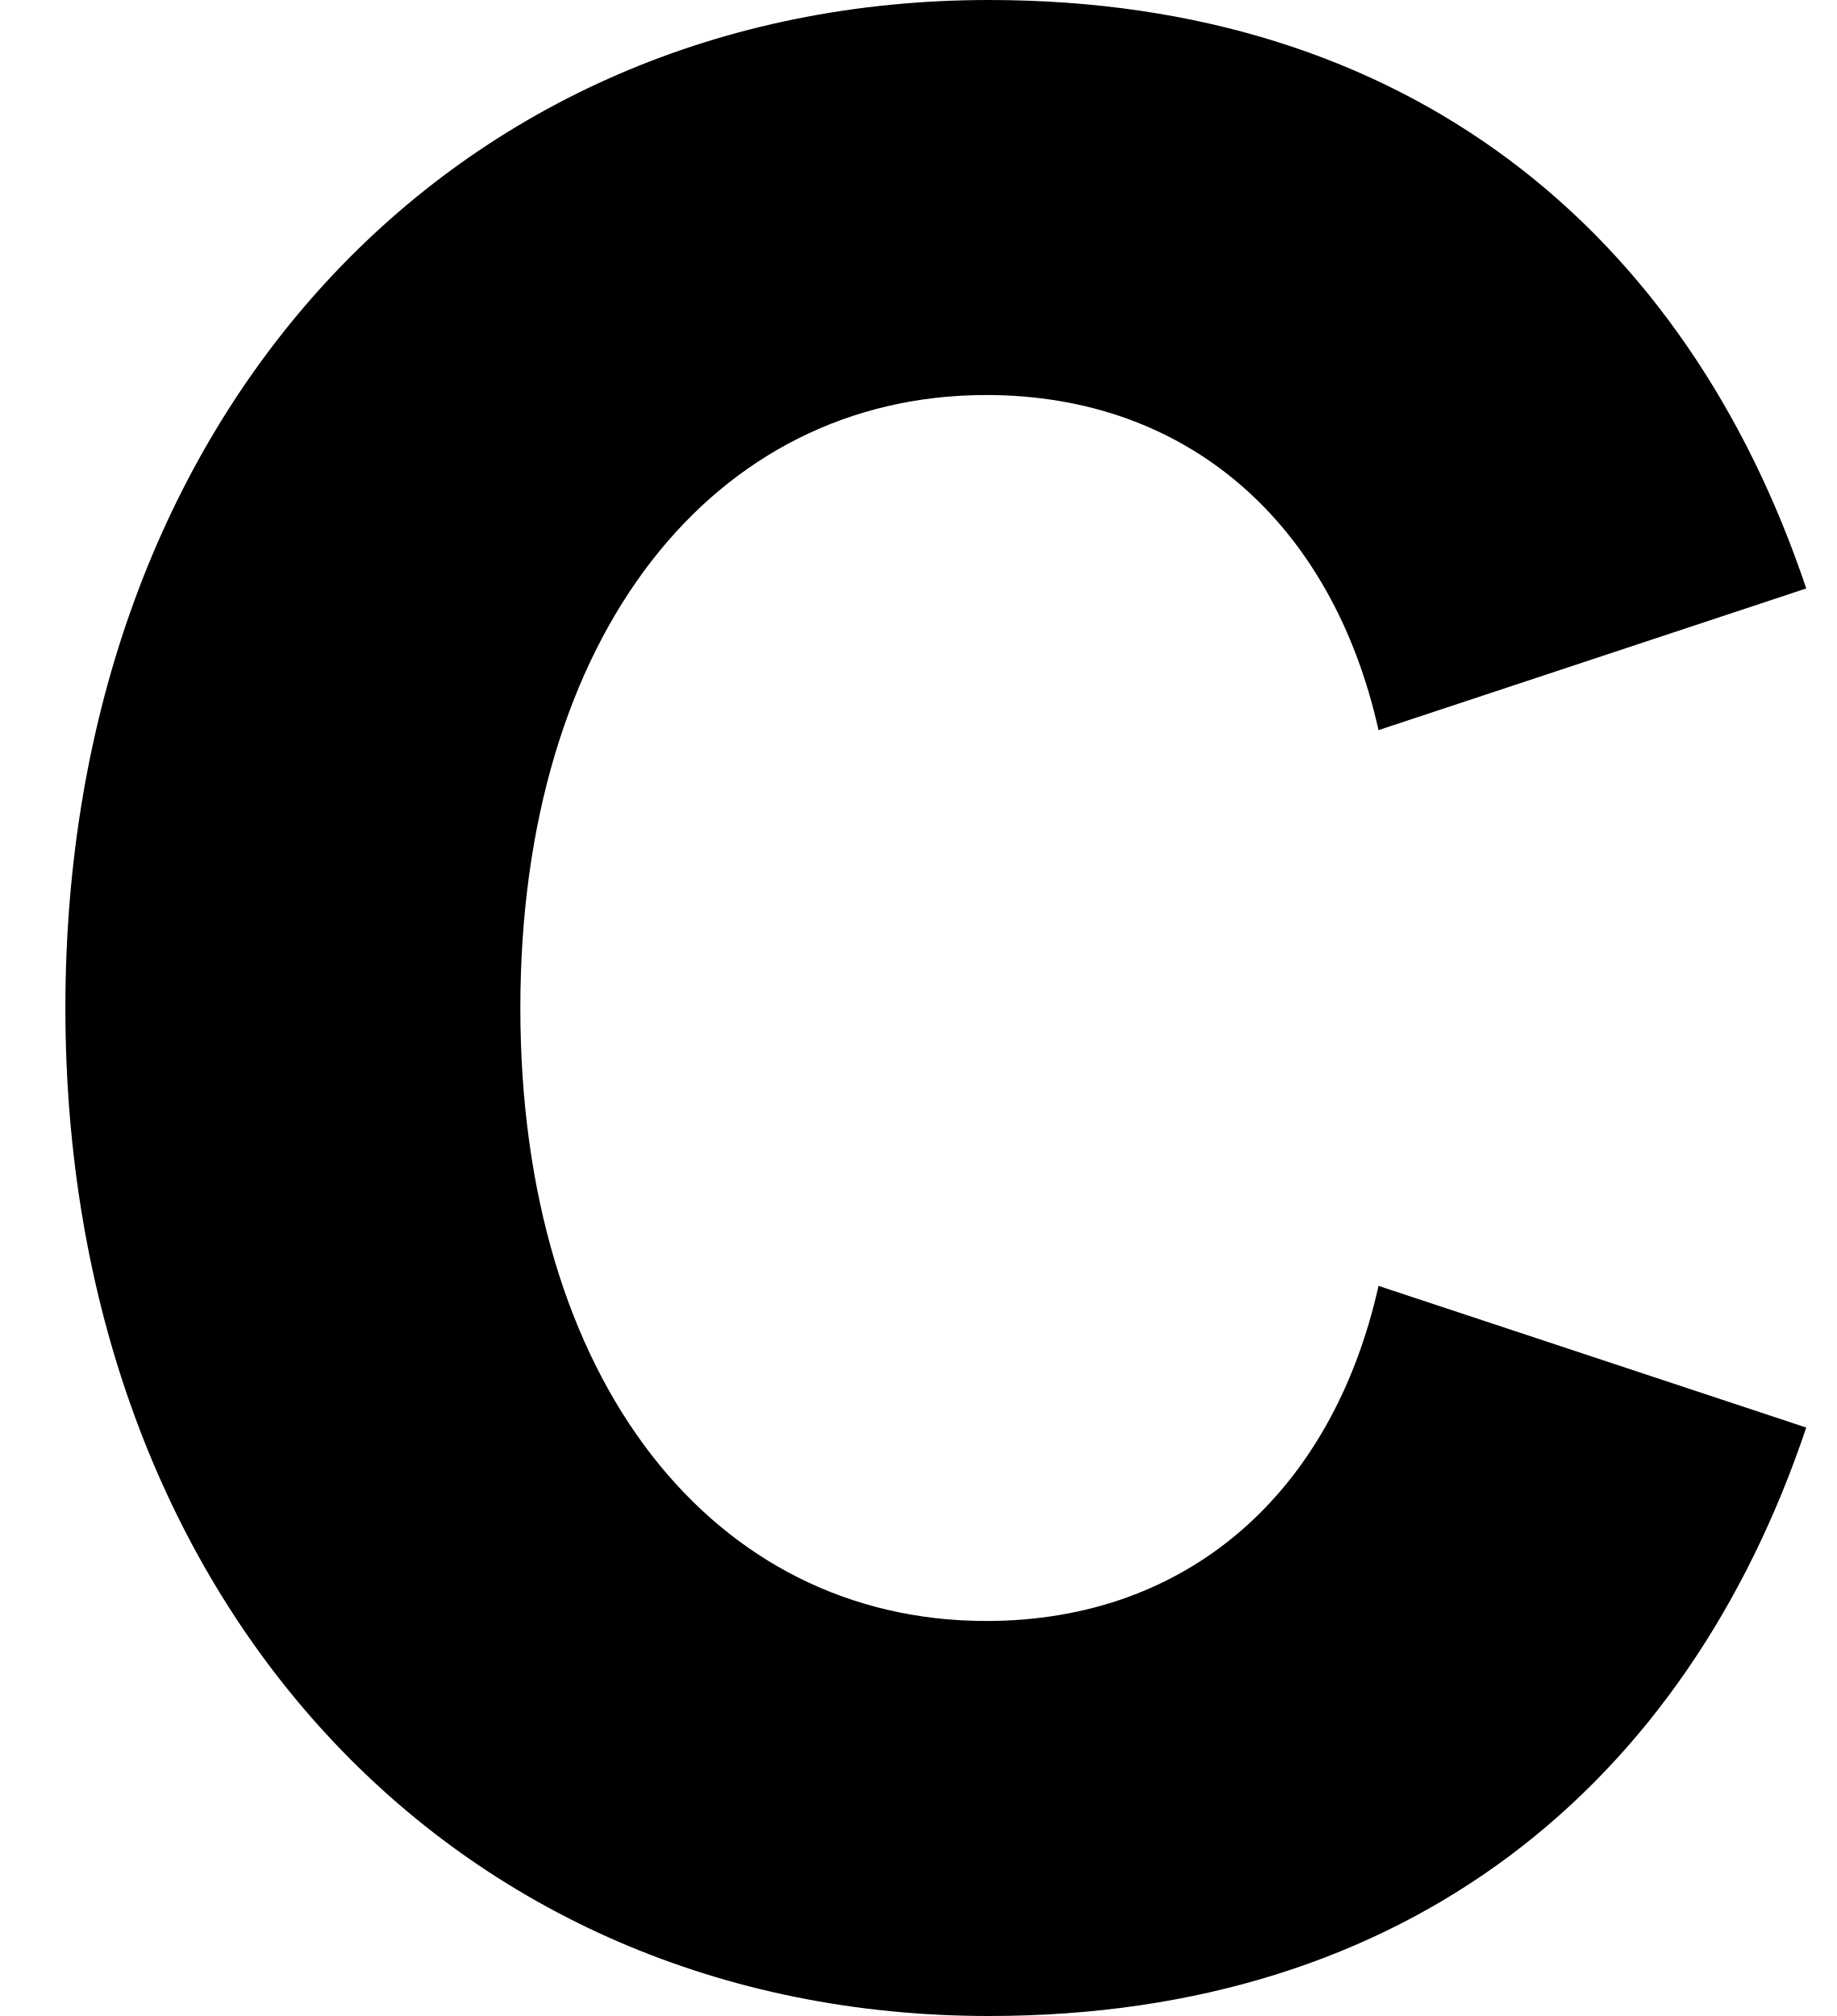
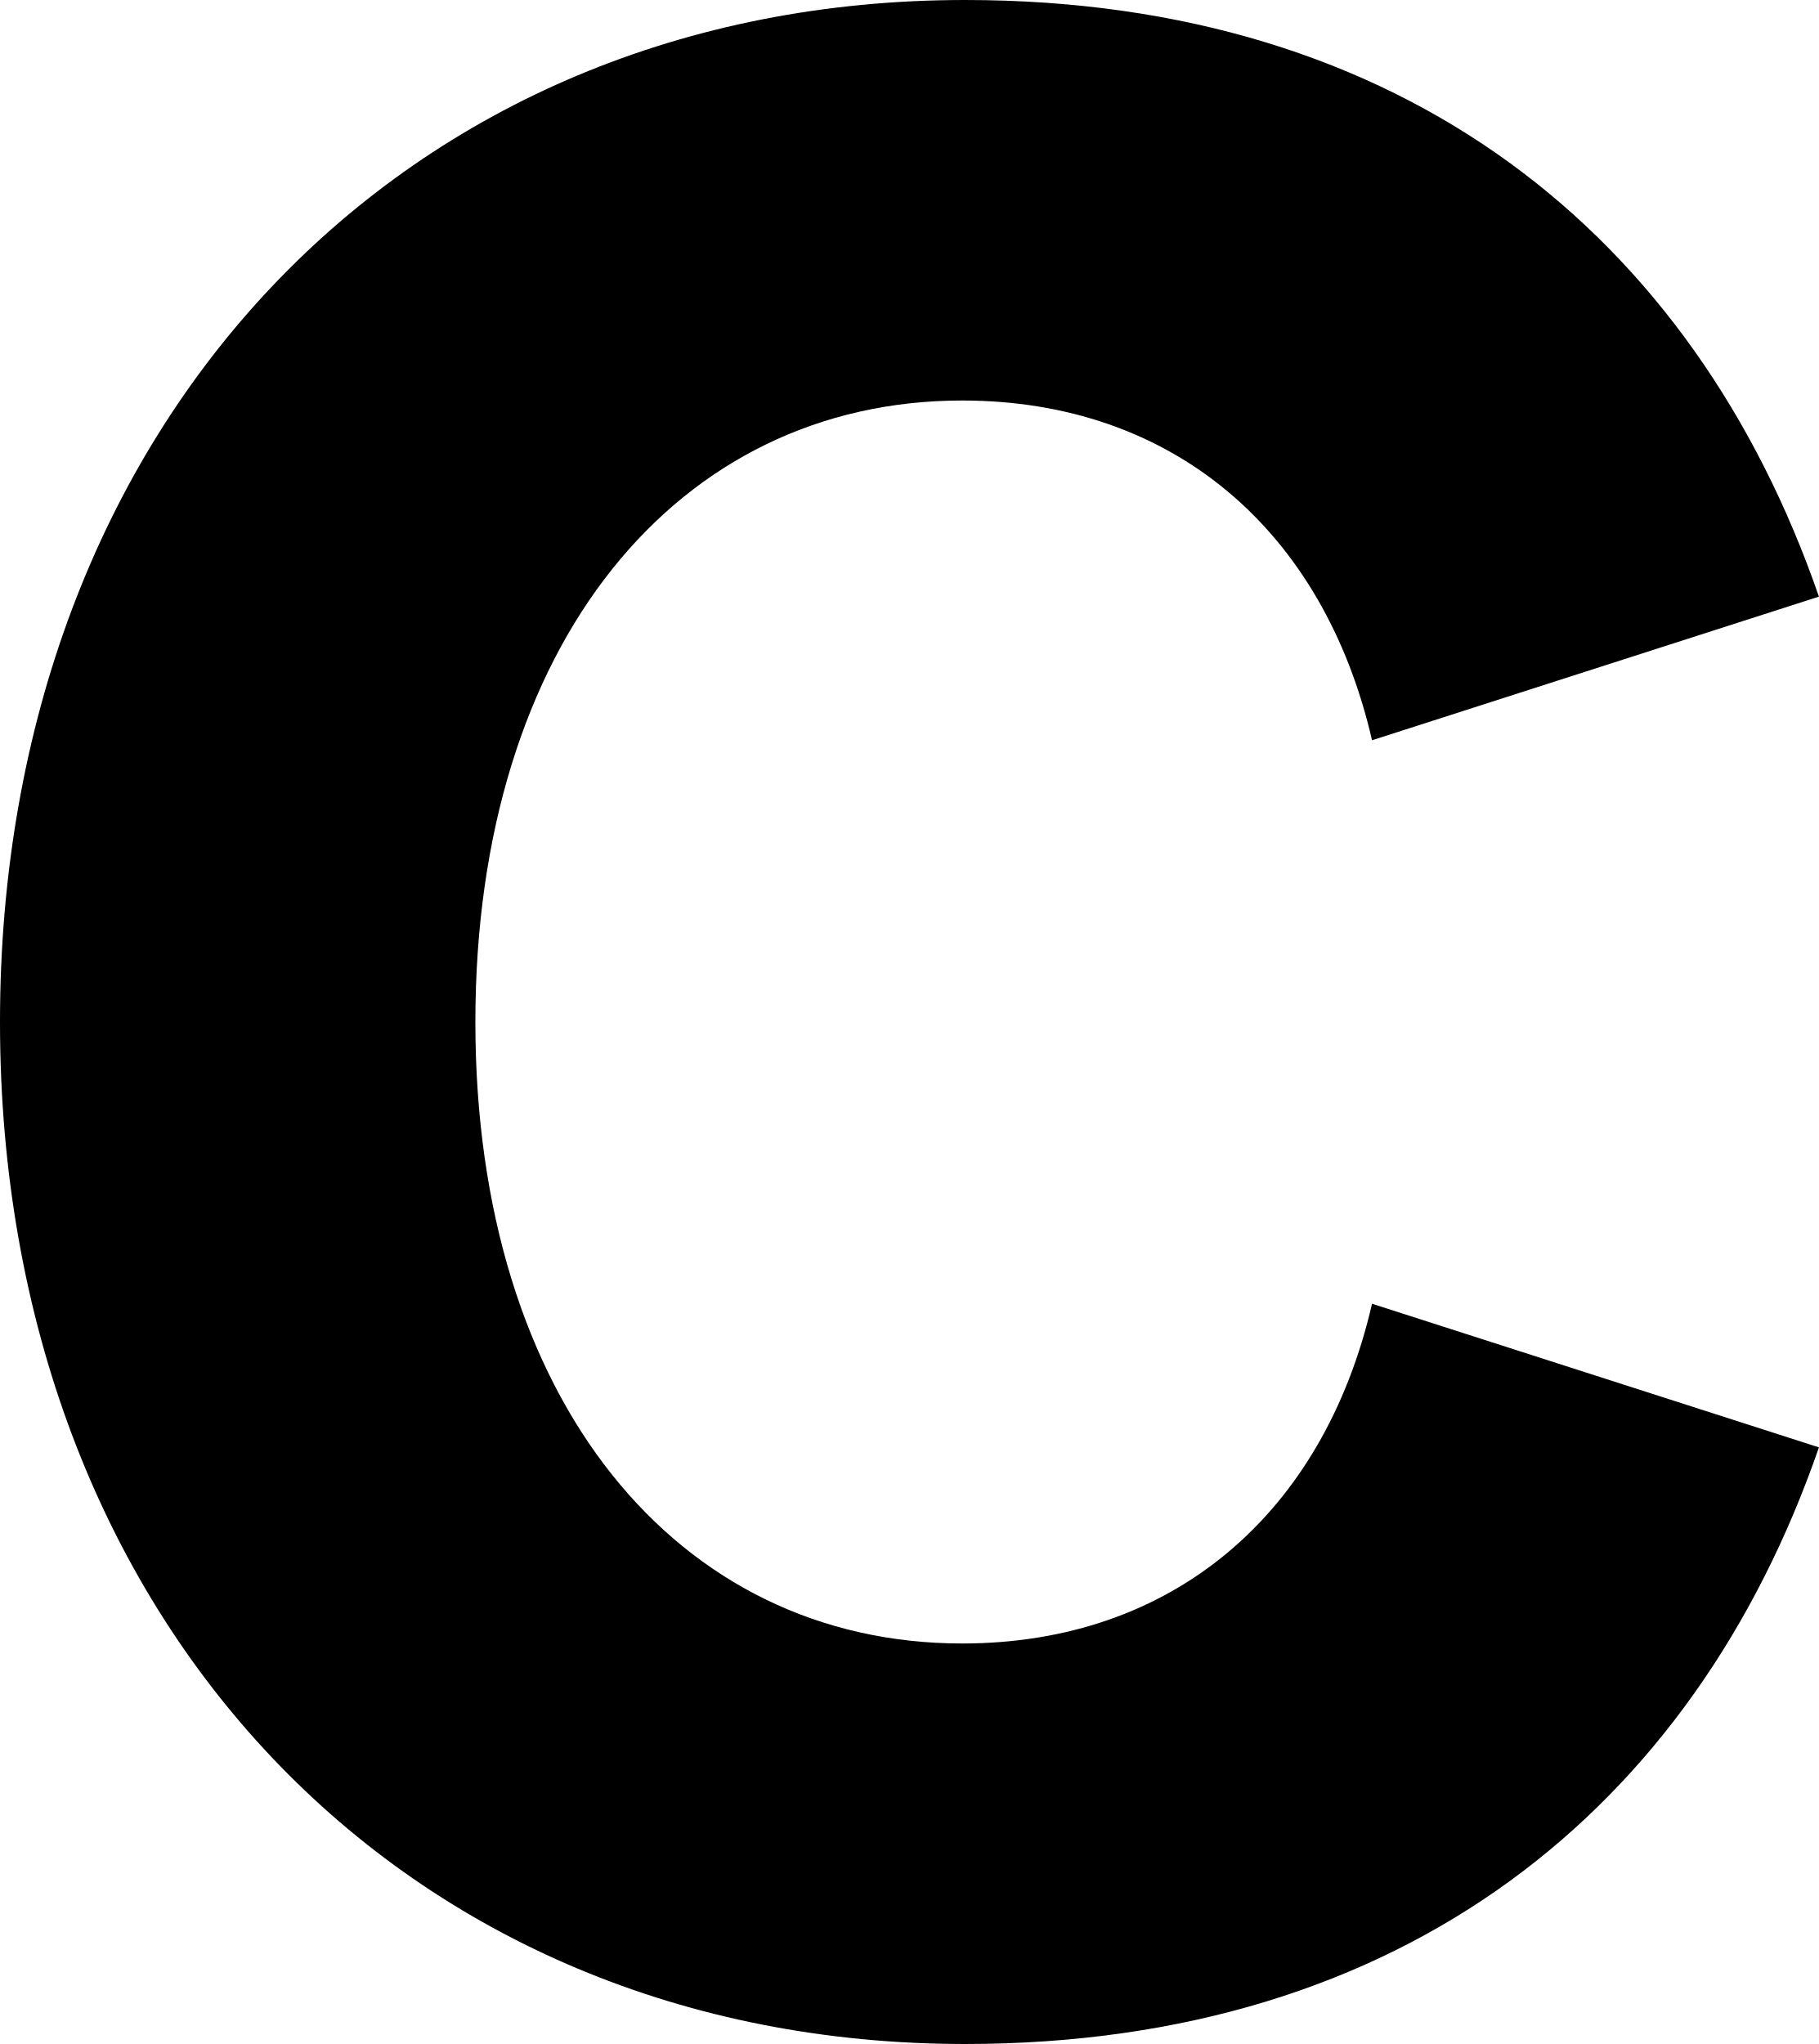
- <svg xmlns="http://www.w3.org/2000/svg" width="674" height="740" version="1.1" viewBox="0 0 674 740" preserveAspectRatio="none">
+ <svg xmlns="http://www.w3.org/2000/svg" width="639" height="718" version="1.1" viewBox="0 0 639 718" preserveAspectRatio="none">
  <g>
    <g id="Layer_1">
-       <path d="M191,370c0-137,71-225,171-225,74,0,127,47,144,123l157-52C619,85,517,0,363,0,166,0,24,153,24,370s142,370,339,370c154,0,256-85,300-216l-157-52c-17,76-70,123-144,123-100,0-171-88-171-225Z" />
+       <g id="Layer_1-2" data-name="Layer_1">
+         <path d="M167,359c0-132.927,71-218.311,171-218.311,74,0,127,45.603,144,119.343l157-50.454C595,82.473,493,0,339,0,142,0,0,148.451,0,359s142,359,339,359c154,0,256-82.473,300-209.578l-157-50.454c-17,73.741-70,119.343-144,119.343-100,0-171-85.384-171-218.311Z" />
+       </g>
    </g>
  </g>
</svg>
